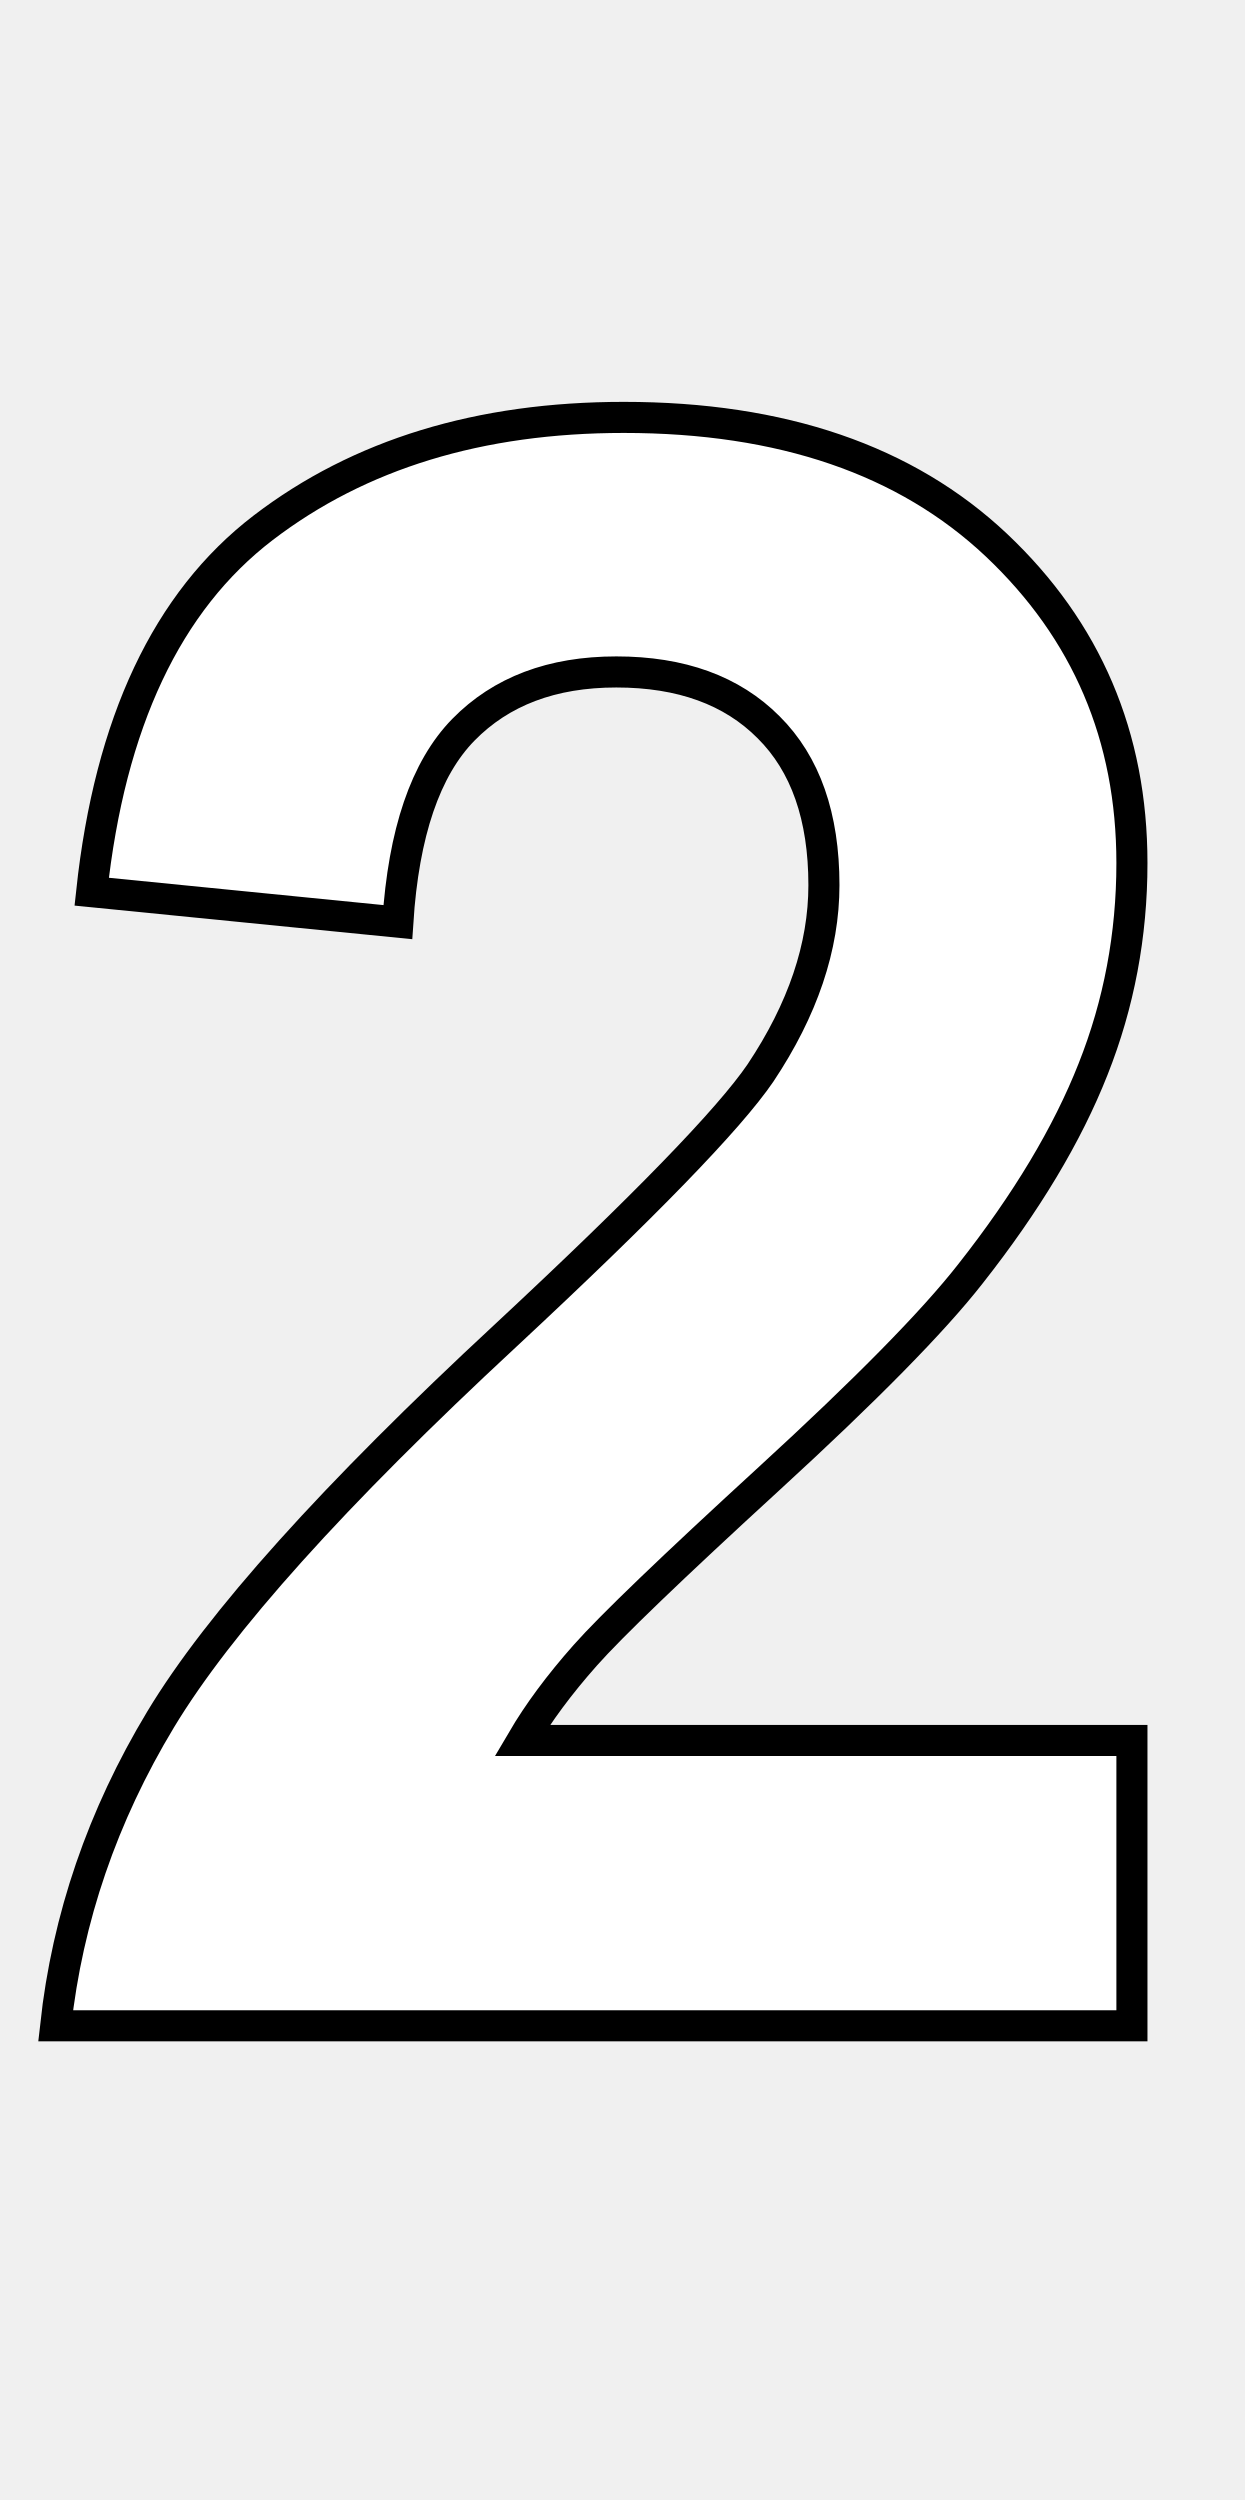
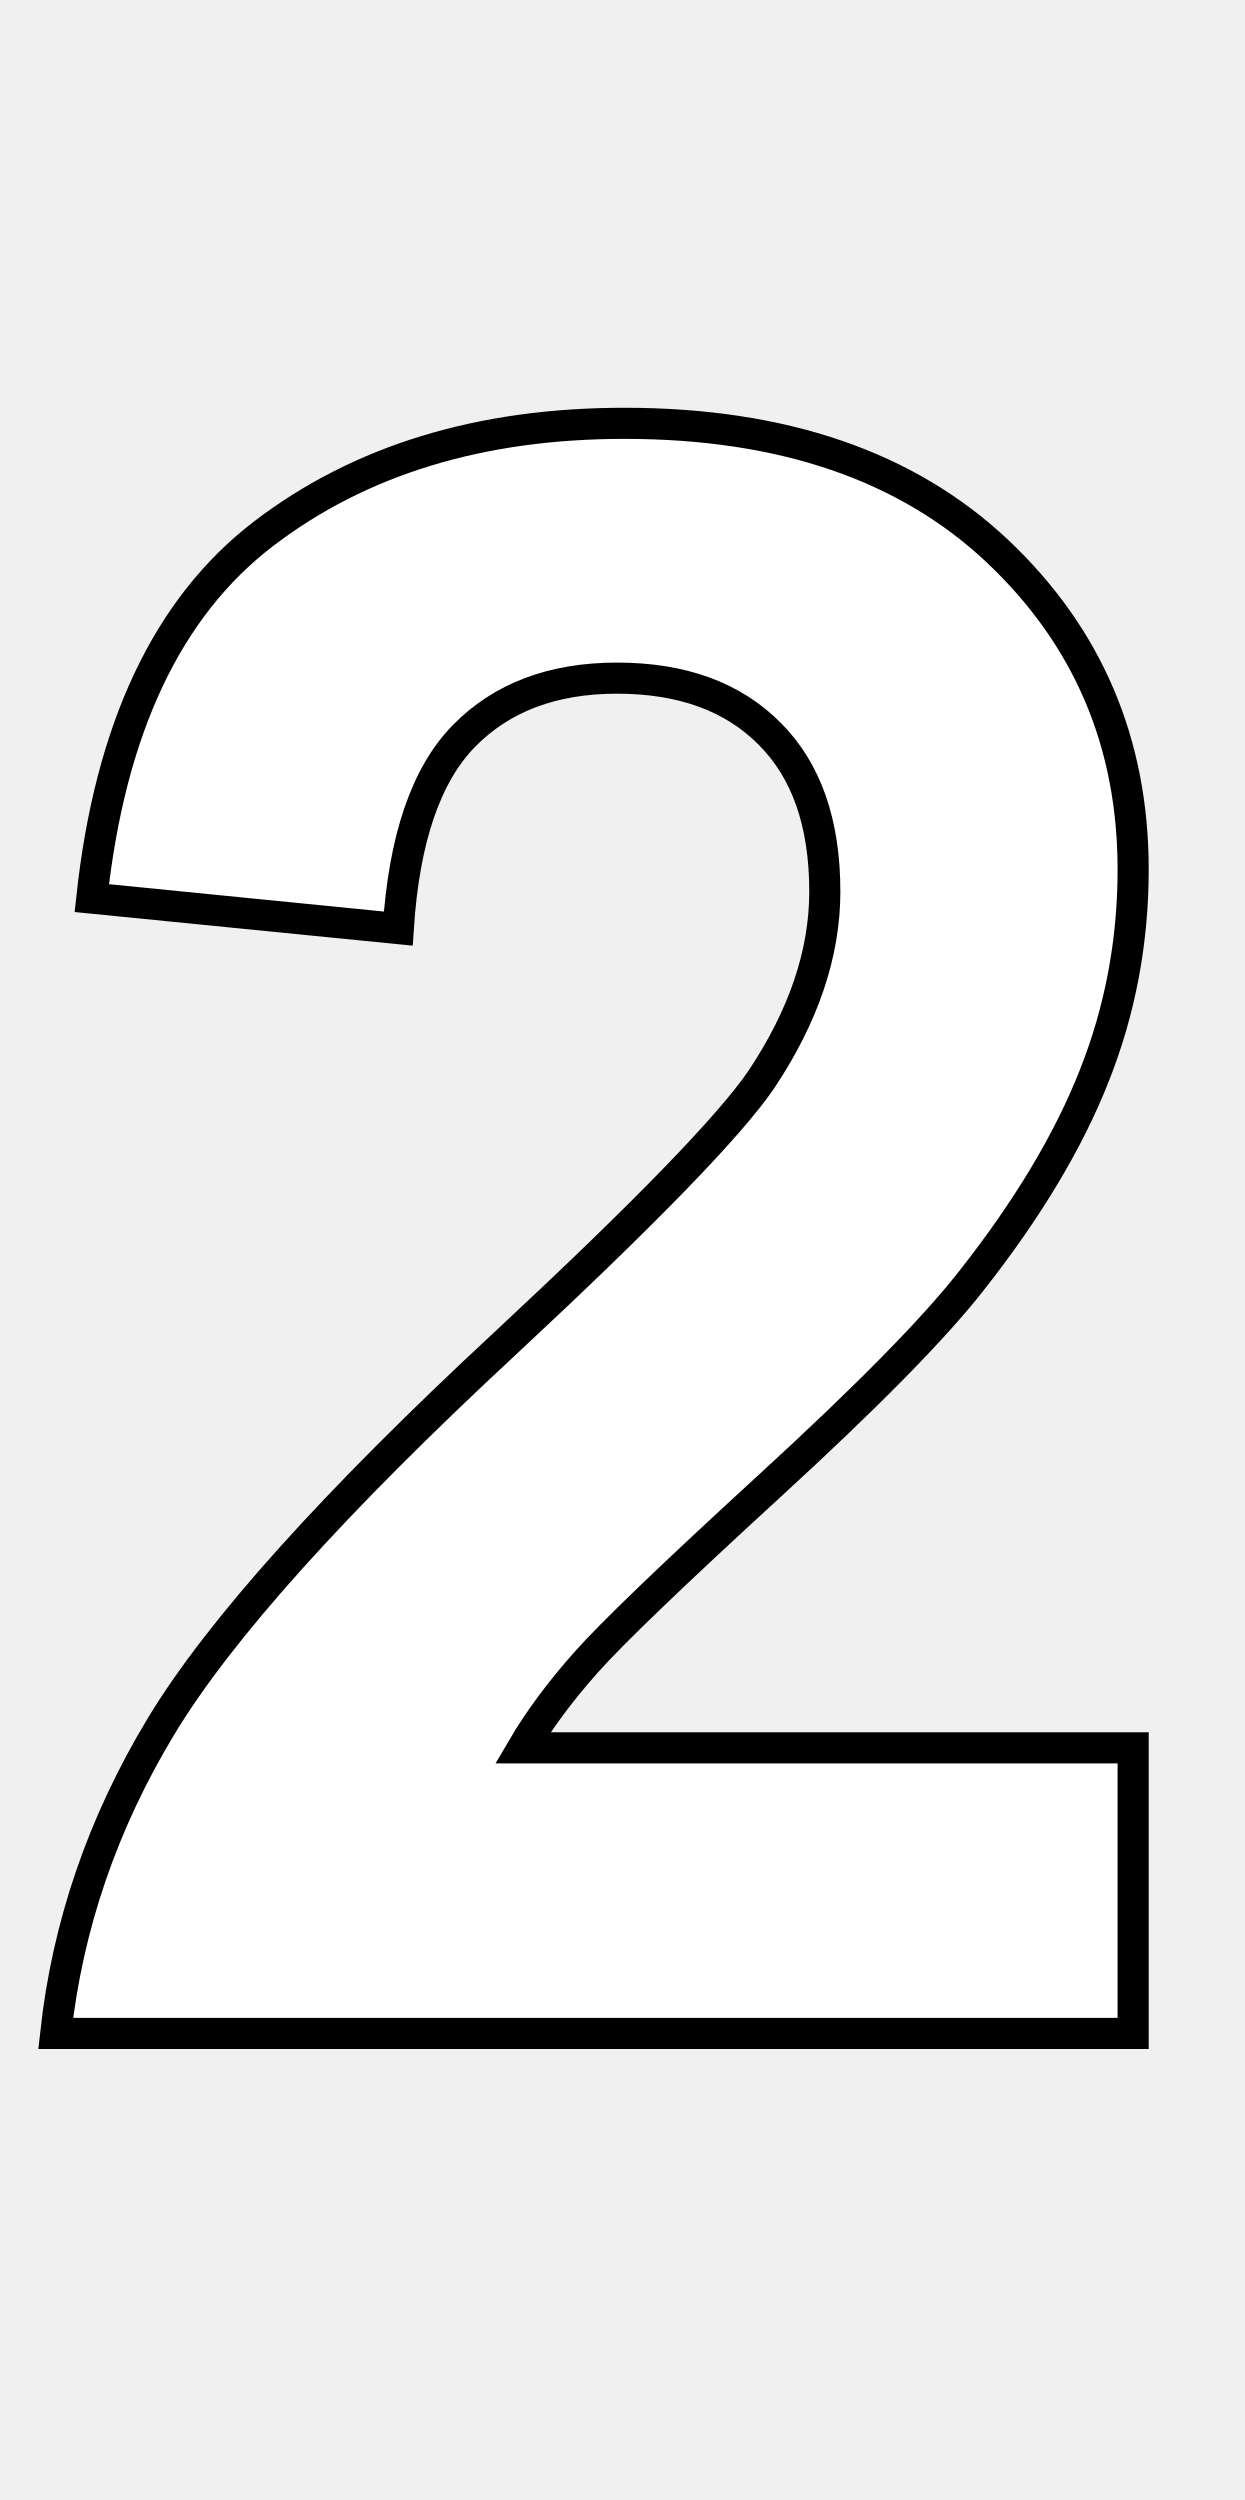
- <svg xmlns="http://www.w3.org/2000/svg" width="40.043" height="80.438">
+ <svg xmlns="http://www.w3.org/2000/svg" width="40.043" height="80.438" viewBox="0 0 40 80">
  <path fill="white" stroke="black" d="M16.80 56.00L36.42 56.00L36.42 65.18L1.79 65.18Q2.36 59.98    5.17 55.32Q7.98 50.66 16.28 42.96L16.28 42.96Q22.96 36.74 24.47 34.52L24.47 34.52Q26.51 31.46 26.51 28.48L26.51 28.48Q26.51 25.17 24.73 23.40Q22.96 21.62 19.83 21.62L19.83 21.62Q16.73 21.62 14.91 23.48Q13.08 25.35 12.80 29.67L12.80 29.67L2.95 28.69Q3.83 20.53 8.47 16.98Q13.11 13.43 20.07 13.43L20.07 13.43Q27.70 13.43 32.06 17.54Q36.42 21.66 36.42 27.77L36.42 27.77Q36.42 31.25 35.17 34.40Q33.93 37.55 31.22 40.99L31.22 40.99Q29.43 43.28 24.75 47.57Q20.07 51.86 18.83 53.26Q17.58 54.67 16.80 56.00L16.80 56.00Z" />
</svg>
